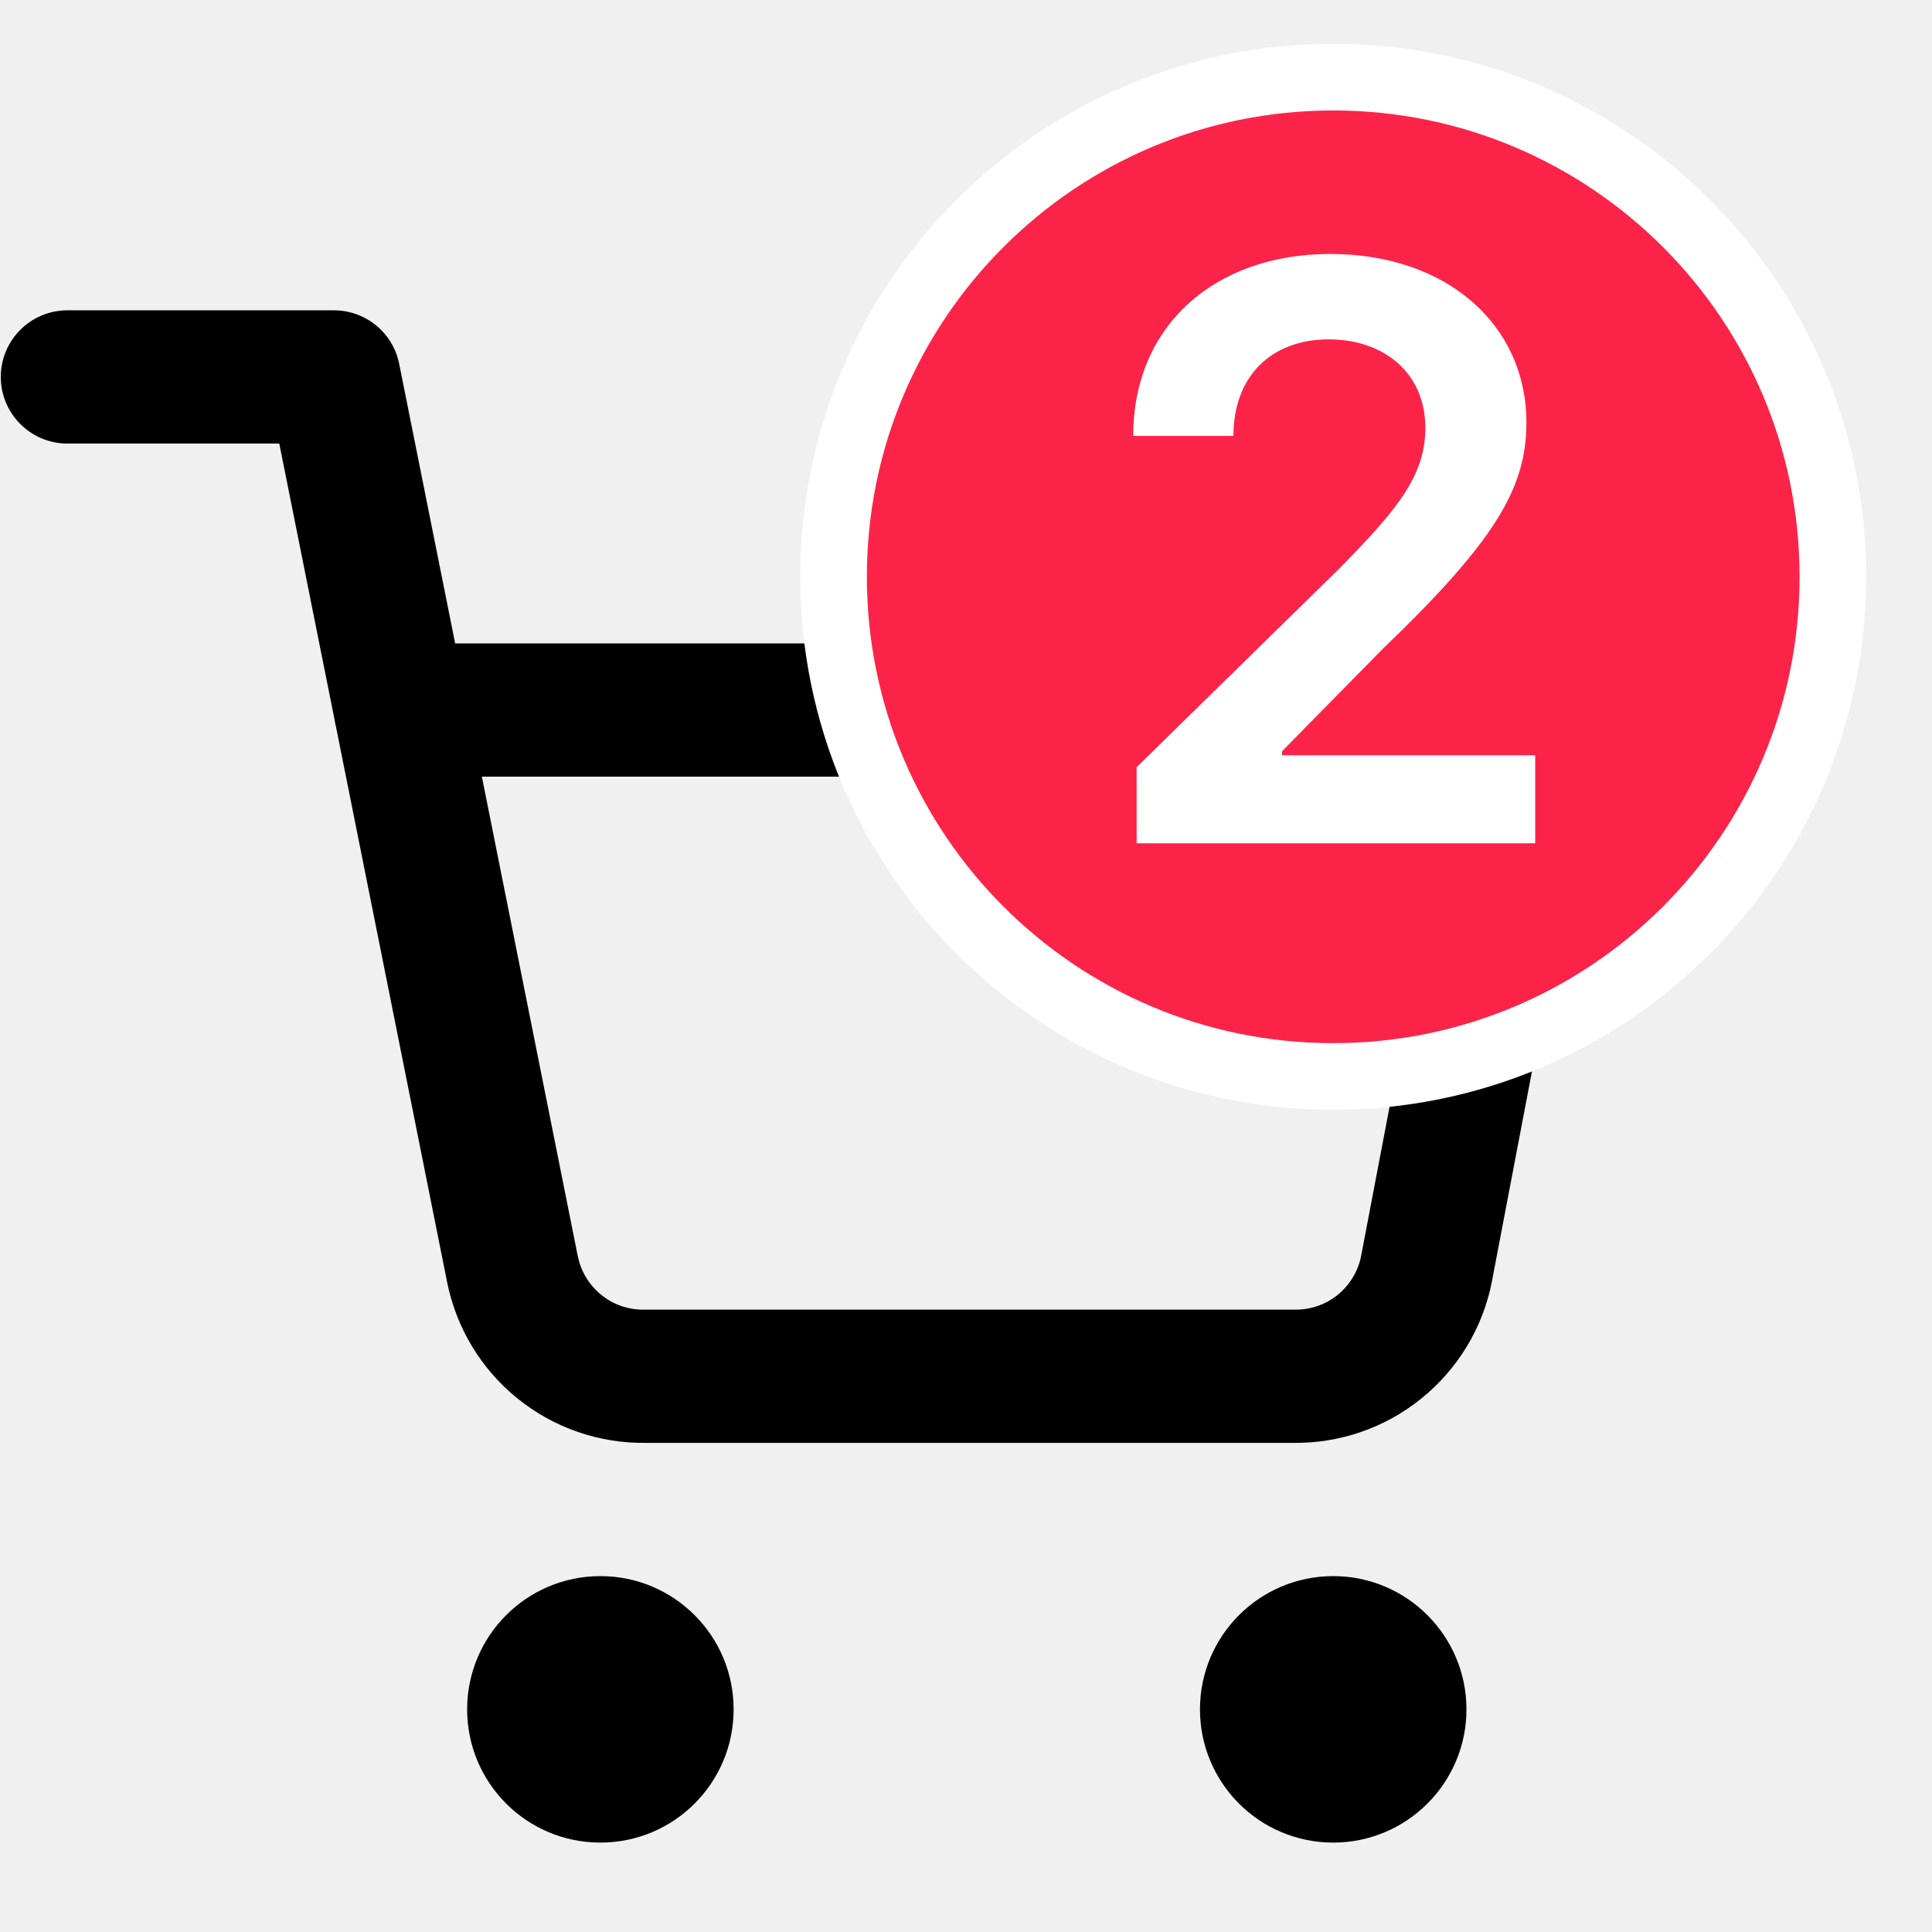
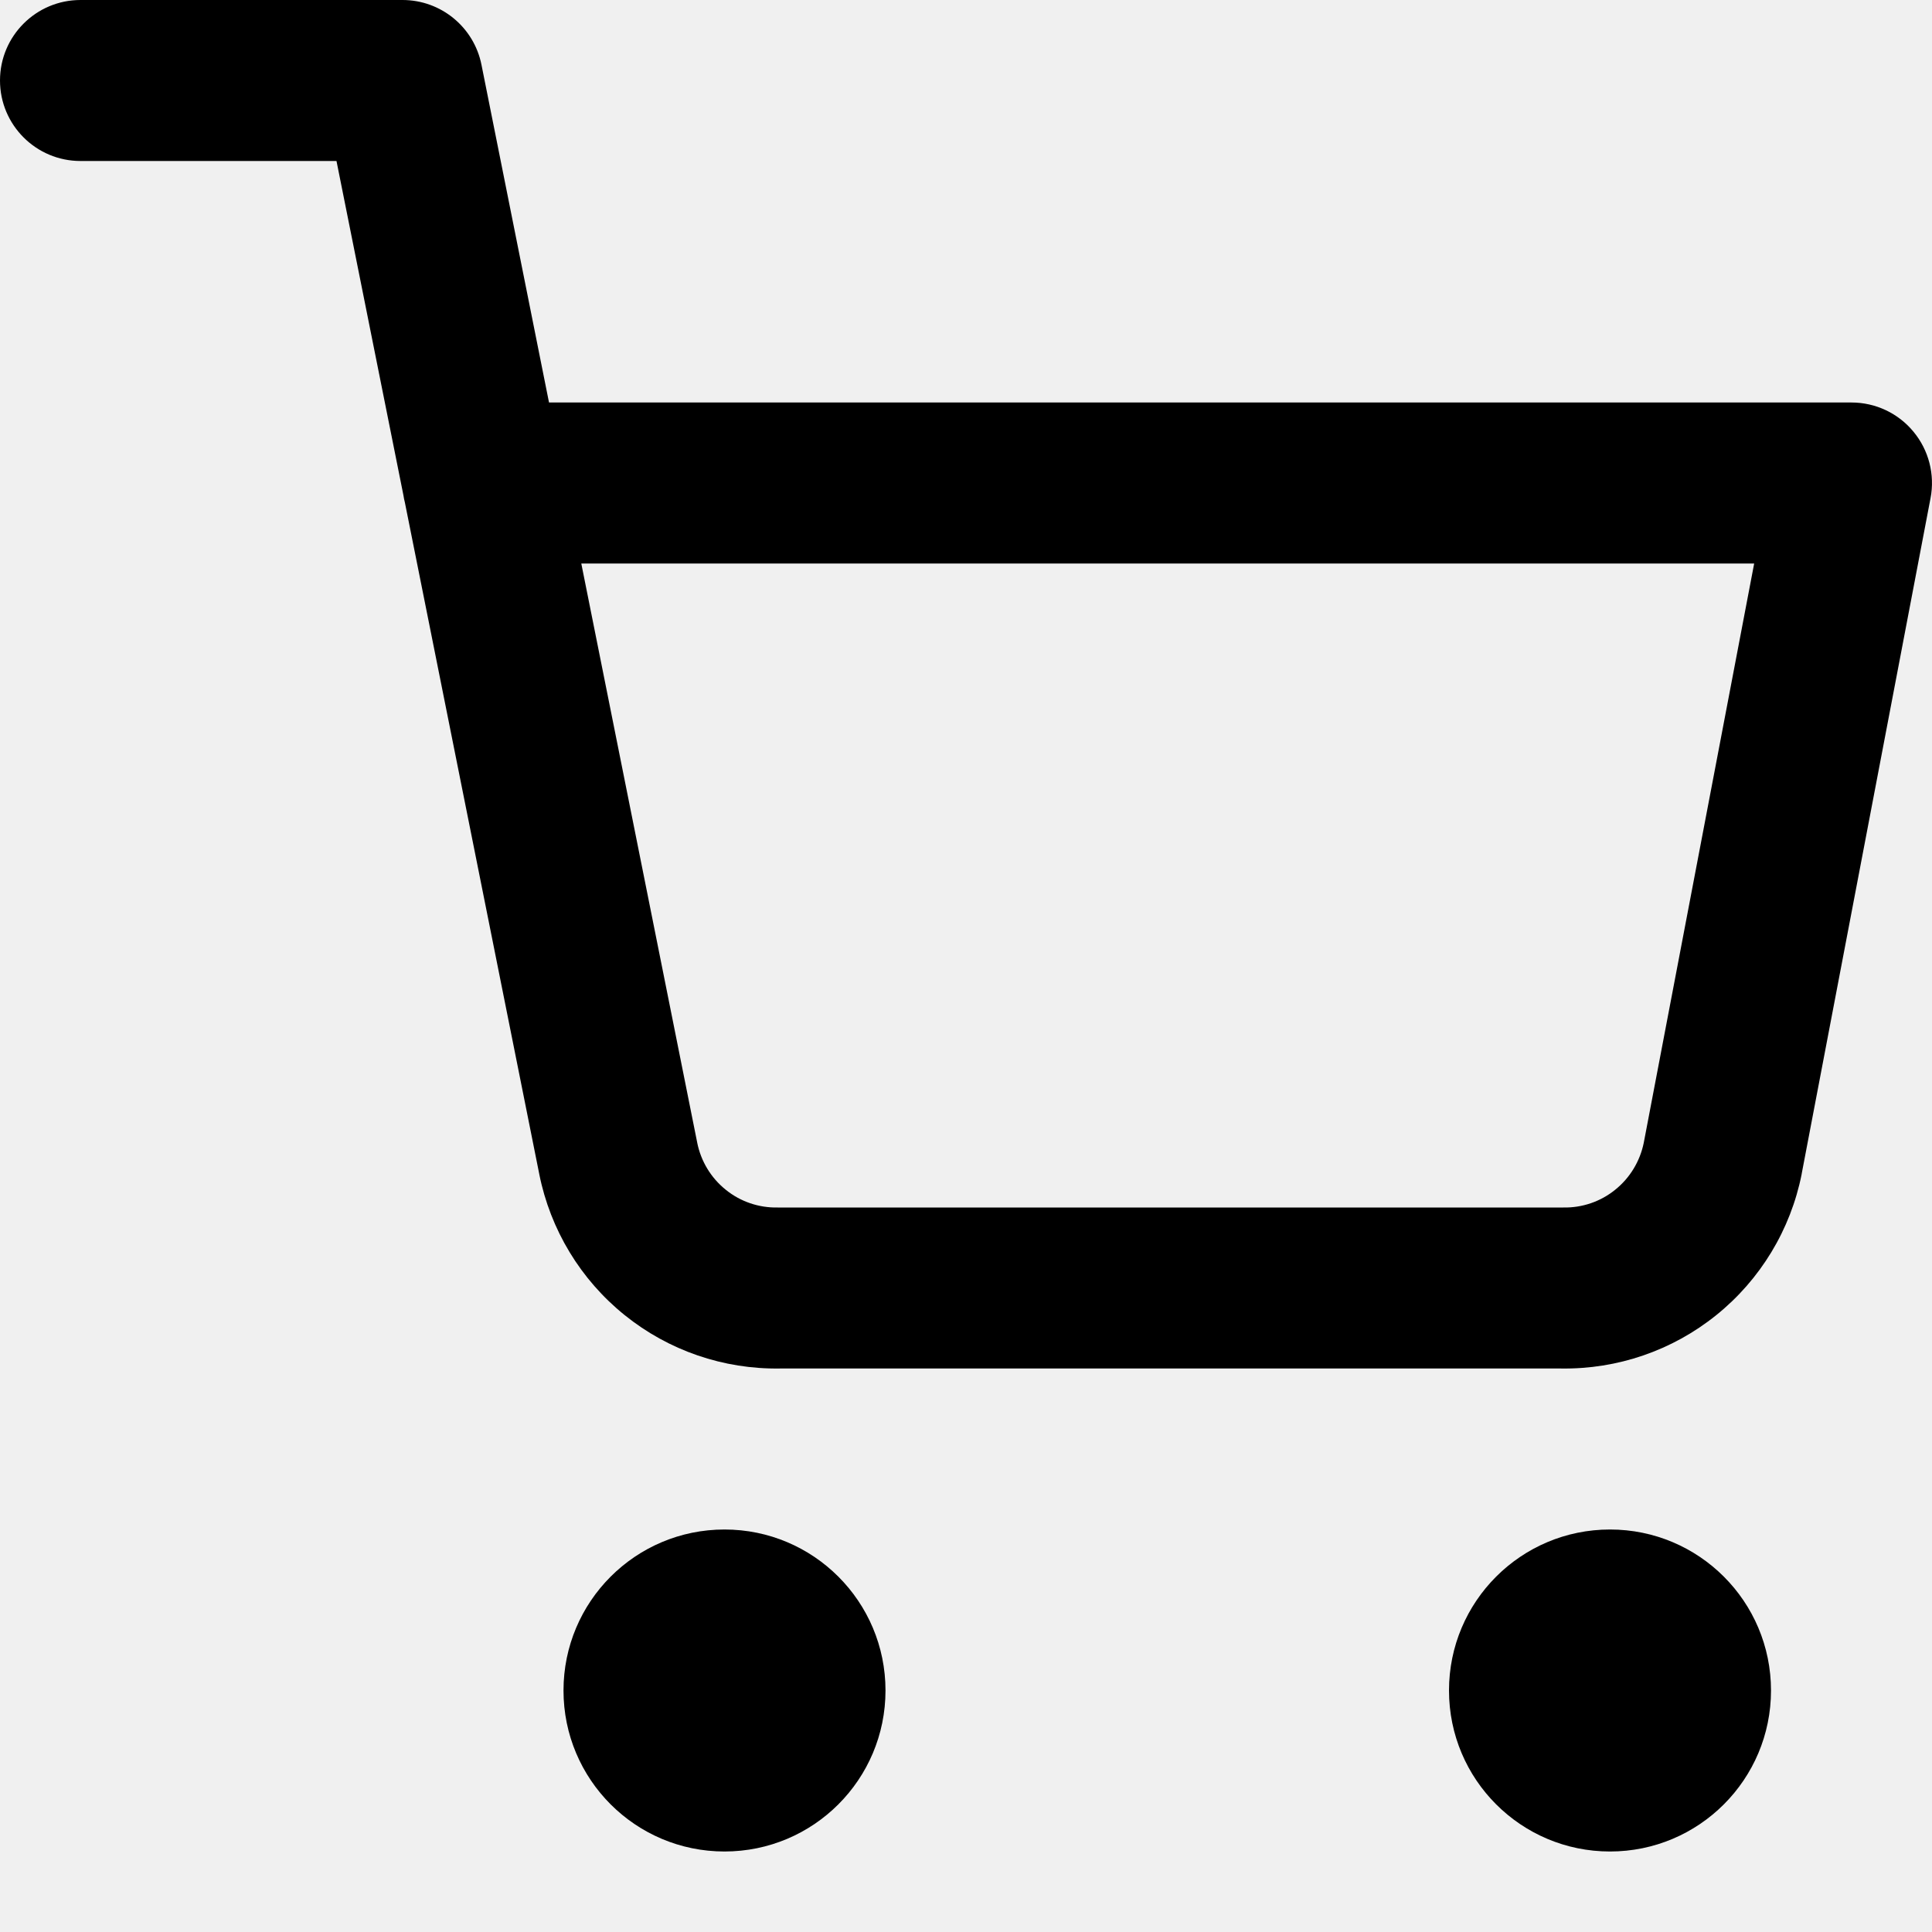
- <svg xmlns="http://www.w3.org/2000/svg" width="29" height="29" viewBox="0 0 29 29" fill="none">
-   <path fill-rule="evenodd" clip-rule="evenodd" d="M1.012 4.658C0.46 4.658 0.012 5.106 0.012 5.658C0.012 6.21 0.46 6.658 1.012 6.658H4.192L5.024 10.813C5.028 10.842 5.034 10.87 5.041 10.897L6.711 19.243L6.711 19.244C6.849 19.934 7.224 20.554 7.772 20.995C8.318 21.435 9 21.669 9.701 21.658H19.403C20.104 21.669 20.786 21.435 21.331 20.995C21.88 20.554 22.256 19.934 22.393 19.243L22.393 19.243L22.394 19.235L23.994 10.845C24.05 10.553 23.972 10.25 23.782 10.021C23.592 9.791 23.31 9.658 23.012 9.658H6.832L5.992 5.462C5.899 4.995 5.489 4.658 5.012 4.658H1.012ZM8.672 18.852L7.233 11.658H21.803L20.43 18.857C20.384 19.085 20.259 19.291 20.077 19.438C19.895 19.585 19.666 19.663 19.431 19.658L19.412 19.658H9.692L9.673 19.658C9.438 19.663 9.209 19.585 9.027 19.438C8.844 19.29 8.718 19.084 8.673 18.853L8.672 18.852ZM7.012 25.658C7.012 24.554 7.907 23.658 9.012 23.658C10.117 23.658 11.012 24.554 11.012 25.658C11.012 26.763 10.117 27.658 9.012 27.658C7.907 27.658 7.012 26.763 7.012 25.658ZM18.012 25.658C18.012 24.554 18.907 23.658 20.012 23.658C21.116 23.658 22.012 24.554 22.012 25.658C22.012 26.763 21.116 27.658 20.012 27.658C18.907 27.658 18.012 26.763 18.012 25.658Z" fill="black" />
-   <rect x="12.512" y="1.158" width="15" height="15" rx="7.5" fill="#FB2448" />
-   <path d="M17.061 12.658H23.044V11.337H19.243V11.277L20.747 9.748C22.443 8.12 22.912 7.327 22.912 6.343C22.912 4.881 21.723 3.812 19.967 3.812C18.237 3.812 17.01 4.885 17.01 6.543H18.514C18.514 5.653 19.076 5.094 19.946 5.094C20.777 5.094 21.395 5.601 21.395 6.424C21.395 7.153 20.951 7.672 20.091 8.546L17.061 11.516V12.658Z" fill="white" />
-   <rect x="12.512" y="1.158" width="15" height="15" rx="7.5" stroke="white" />
+ <svg xmlns="http://www.w3.org/2000/svg" width="24" height="24" viewBox="0 0 24 24" fill="none">
+   <path fill-rule="evenodd" clip-rule="evenodd" d="M1 0C0.448 0 0 0.448 0 1C0 1.552 0.448 2 1 2H4.18L5.012 6.155C5.016 6.184 5.022 6.212 5.029 6.239L6.699 14.585L6.699 14.586C6.837 15.276 7.212 15.896 7.76 16.337C8.306 16.777 8.988 17.011 9.689 17H19.391C20.092 17.011 20.774 16.777 21.32 16.337C21.868 15.896 22.244 15.275 22.381 14.585L22.381 14.585L22.382 14.577L23.982 6.187C24.038 5.895 23.96 5.592 23.77 5.363C23.581 5.133 23.298 5 23 5H6.82L5.981 0.804C5.887 0.336 5.477 0 5 0H1ZM8.661 14.194L7.221 7H21.791L20.419 14.198C20.372 14.427 20.247 14.633 20.065 14.779C19.883 14.927 19.654 15.005 19.419 15L19.4 15H9.68L9.661 15C9.426 15.005 9.197 14.927 9.015 14.779C8.832 14.632 8.707 14.425 8.661 14.195L8.661 14.194ZM7 21C7 19.895 7.895 19 9 19C10.105 19 11 19.895 11 21C11 22.105 10.105 23 9 23C7.895 23 7 22.105 7 21ZM18 21C18 19.895 18.895 19 20 19C21.105 19 22 19.895 22 21C22 22.105 21.105 23 20 23C18.895 23 18 22.105 18 21Z" fill="black" />
</svg>
